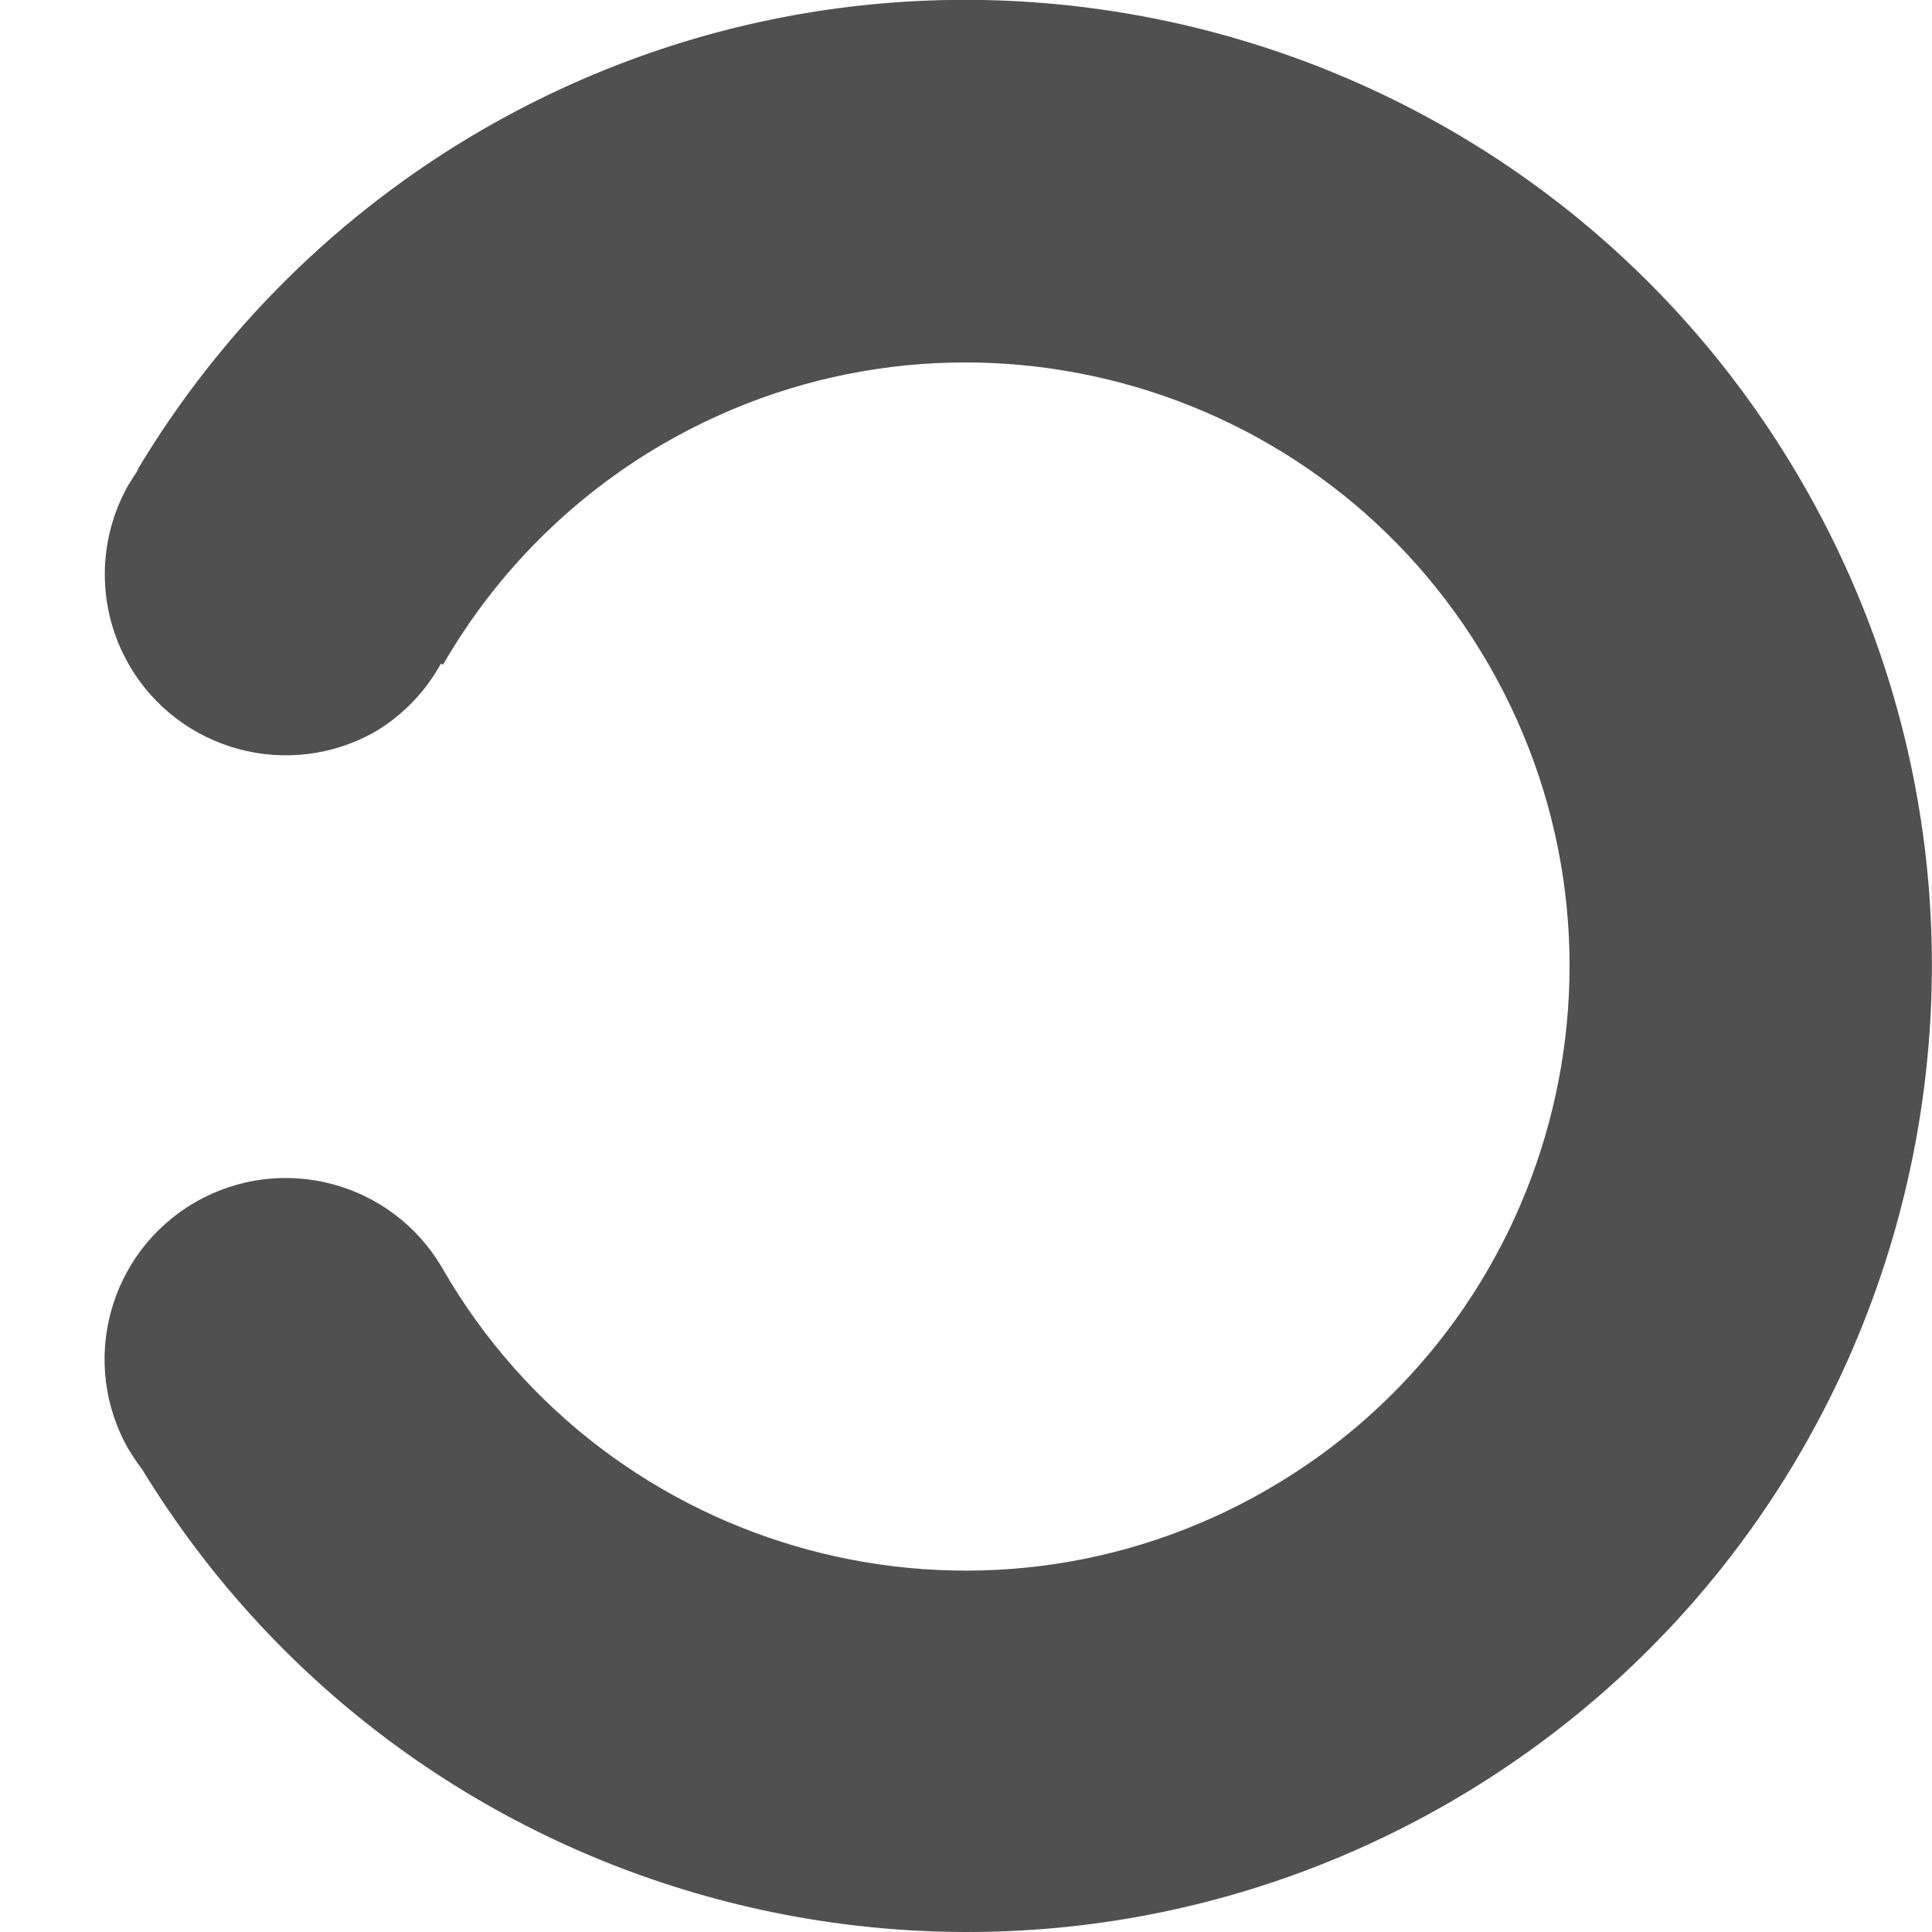
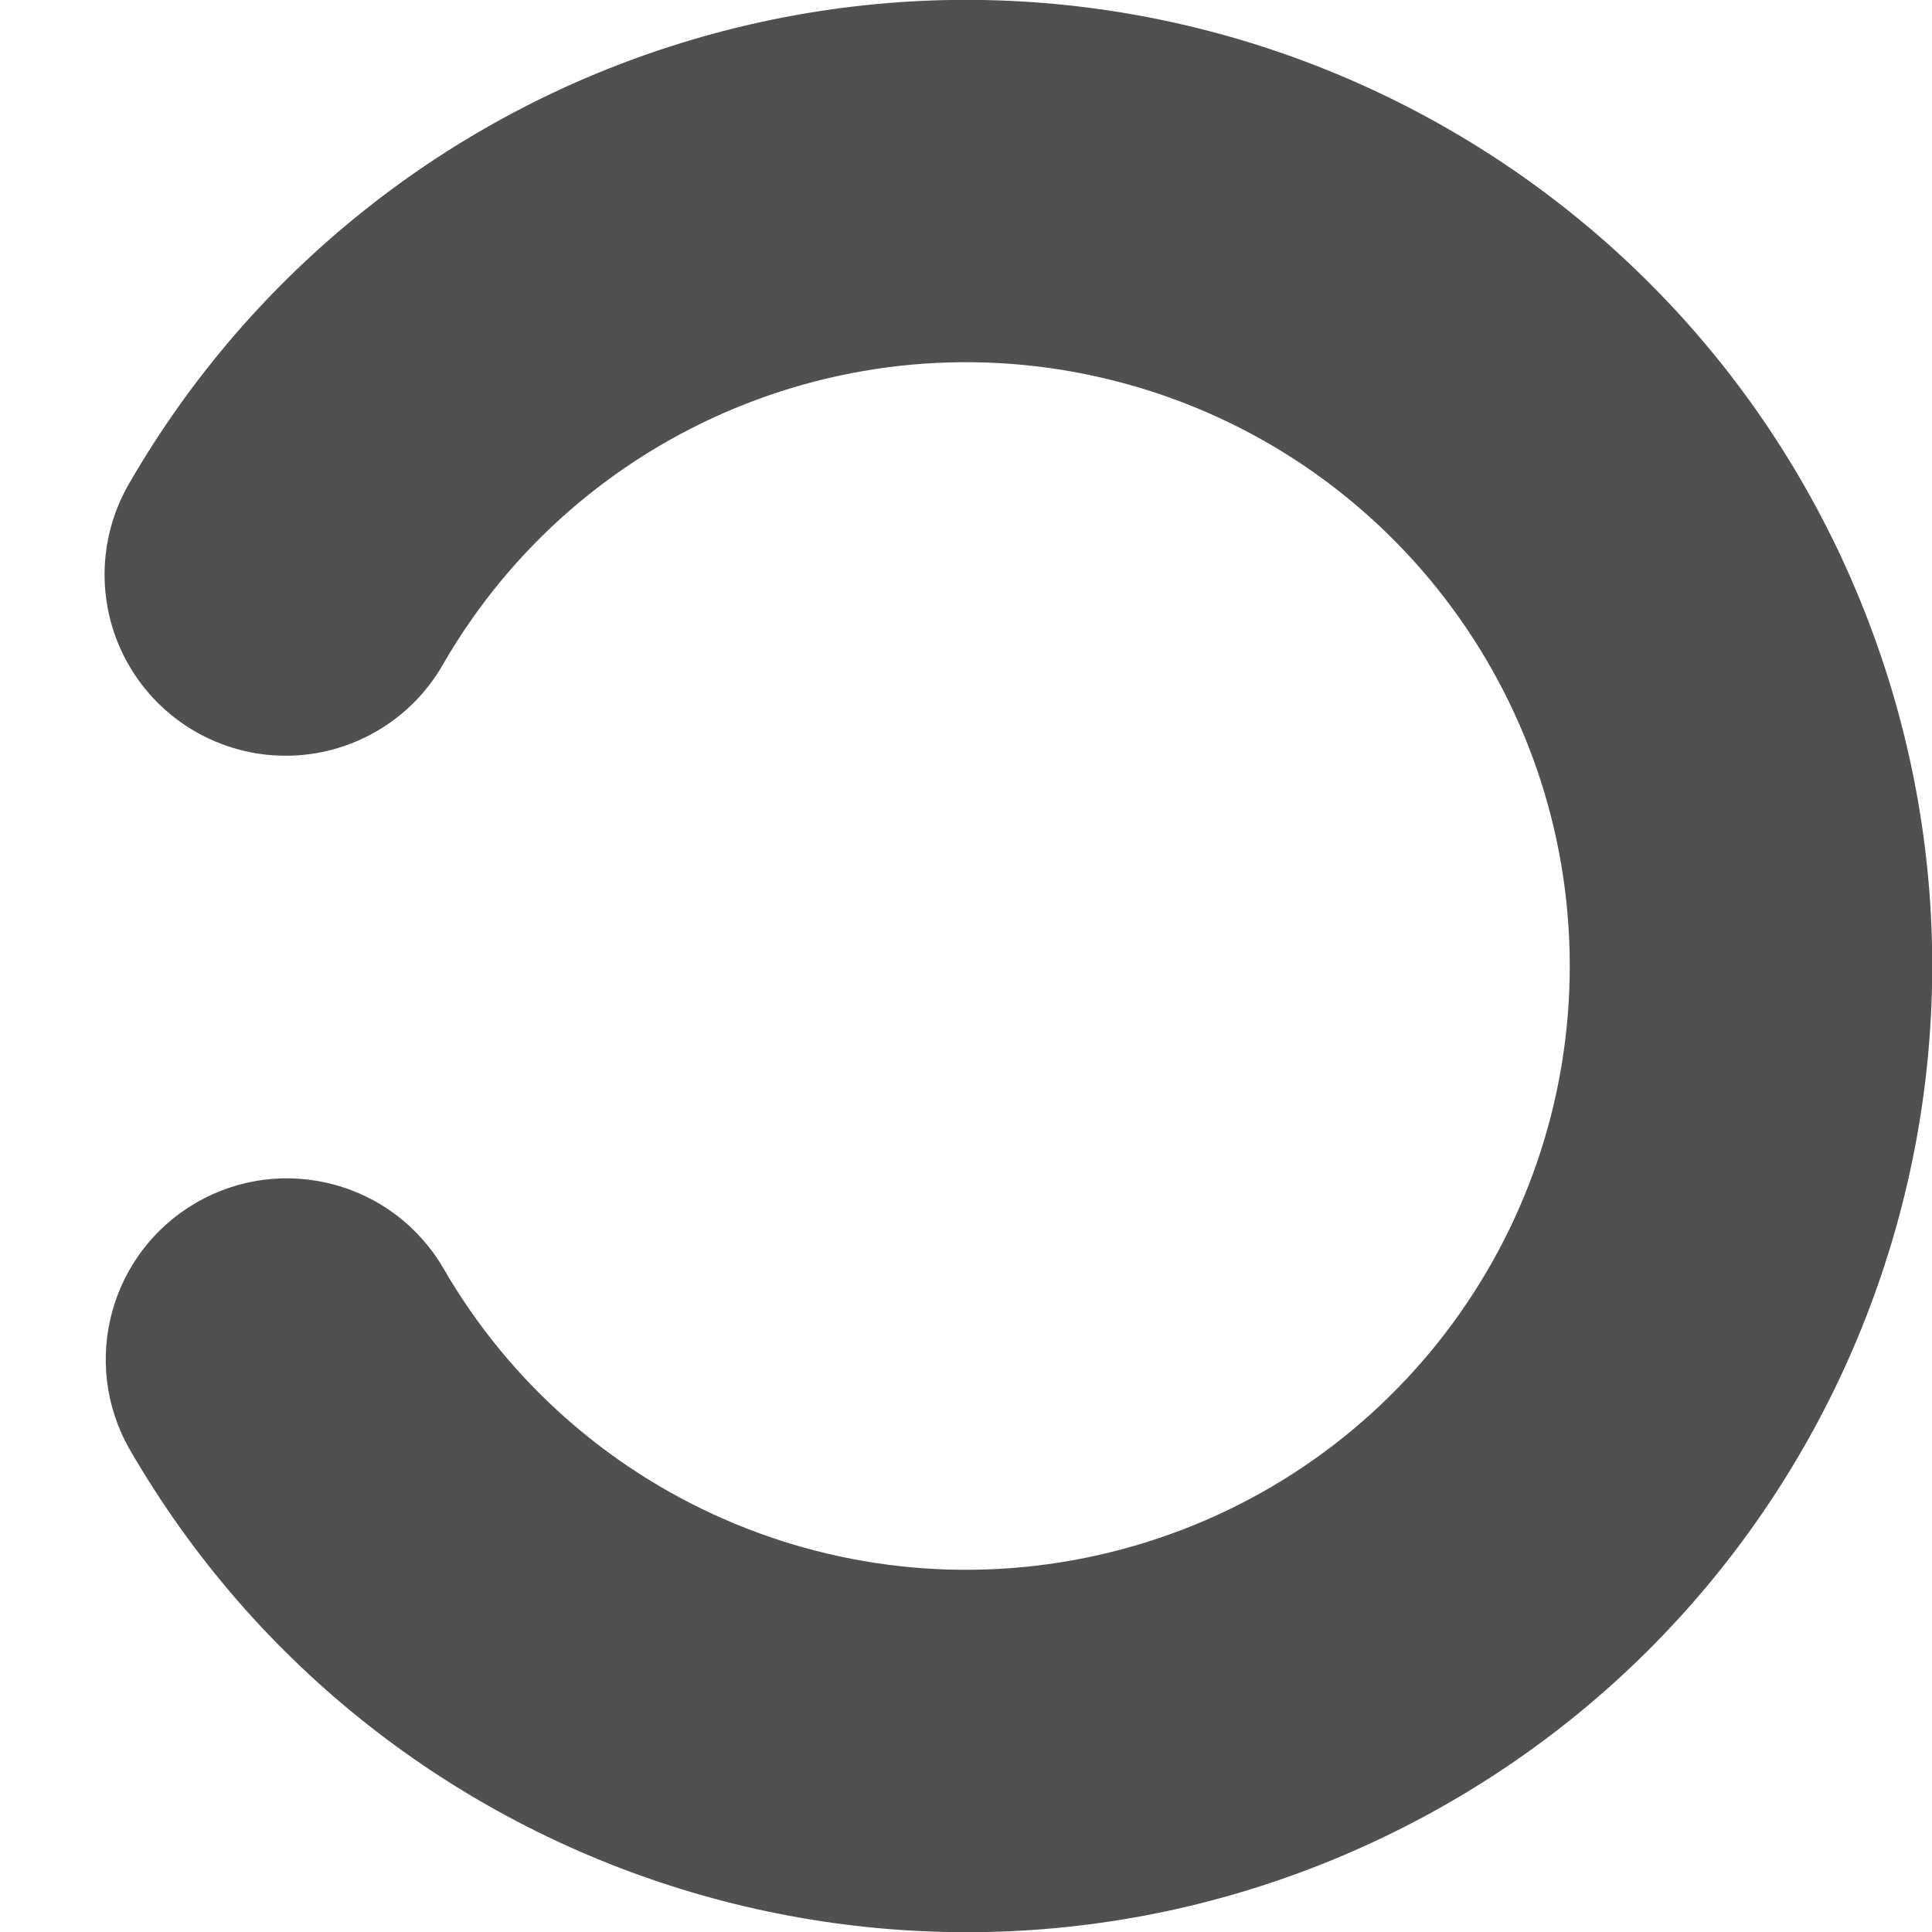
<svg xmlns="http://www.w3.org/2000/svg" width="16" height="16" viewBox="52 -51 16 16" version="1.1" style="fill:none;stroke-linecap:round;stroke-linejoin:round" id="svg8">
  <defs id="defs8" />
-   <g transform="scale(1,-1)" id="g8">
-     <path id="path10" style="fill:#505050;fill-opacity:1;stroke:none;stroke-width:0.25;stroke-dasharray:none" d="m 53.067,38.995 a 1.501,1.5 58.539 0 1 0.109,-0.162 8.004,8.001 58.545 0 1 0.002,-0.003 8.004,8.001 58.545 0 1 10.818,-2.762 8.004,8.001 58.545 0 1 2.931,10.932 8.004,8.001 58.545 0 1 -10.93,2.927 8.004,8.001 58.545 0 1 -2.869,-2.835 1.501,1.5 58.539 0 0 0.027,0.031 1.501,1.5 58.539 0 1 -0.084,-0.128 1.501,1.5 58.539 0 1 -0.002,-9.72e-4 1.501,1.5 58.539 0 1 -0.001,-1.499 1.501,1.5 58.539 0 1 2.049,-0.549 1.501,1.5 58.539 0 1 0.535,0.559 l 0.017,-0.01 a 5.002,5 58.545 0 0 1.828,1.832 5.002,5 58.545 0 0 6.831,-1.83 5.002,5 58.545 0 0 -1.832,-6.833 5.002,5 58.545 0 0 -6.831,1.83 1.501,1.5 58.539 0 1 -2.049,0.549 1.501,1.5 58.539 0 1 -0.549,-2.05 z m 0.289,-0.356 a 1.501,1.5 58.539 0 1 0.015,-0.014 1.501,1.5 58.539 0 0 -0.015,0.014 z m 1.312,-0.361 a 1.501,1.5 58.539 0 1 0.02,0.005 1.501,1.5 58.539 0 0 -0.02,-0.005 z m 0.805,0.458 a 1.501,1.5 58.539 0 1 0.014,0.015 1.501,1.5 58.539 0 0 -0.014,-0.015 z m 0.362,1.312 a 1.501,1.5 58.539 0 1 -0.005,0.02 1.501,1.5 58.539 0 0 0.005,-0.02 z m -2.51,7.273 a 1.501,1.5 58.539 0 0 0.066,0.058 1.501,1.5 58.539 0 1 -0.066,-0.058 z m 0.722,0.39 a 1.501,1.5 58.539 0 0 0.02,0.005 1.501,1.5 58.539 0 1 -0.02,-0.005 z m 1.781,-1.73 a 1.501,1.5 58.539 0 1 0.006,0.021 1.501,1.5 58.539 0 0 -0.006,-0.021 z m 0.01,0.511 a 1.501,1.5 58.539 0 1 -0.006,0.037 1.501,1.5 58.539 0 0 0.006,-0.037 z m -0.474,0.877 a 1.501,1.5 58.539 0 0 0.015,-0.014 1.501,1.5 58.539 0 1 -0.015,0.014 z" />
-   </g>
+   <path d="m 57.642,-50.644 a 8,8 0 0 0 -4.57,3.644 1.5,1.5 0 1 0 2.598,1.5 5,5 0 1 1 0,5 1.5,1.5 0 0 0 -2.598,1.5 8,8 0 1 0 4.57,-11.644 z" style="fill:#505050;stroke:none;stroke-width:0.25" id="path9" />
</svg>
